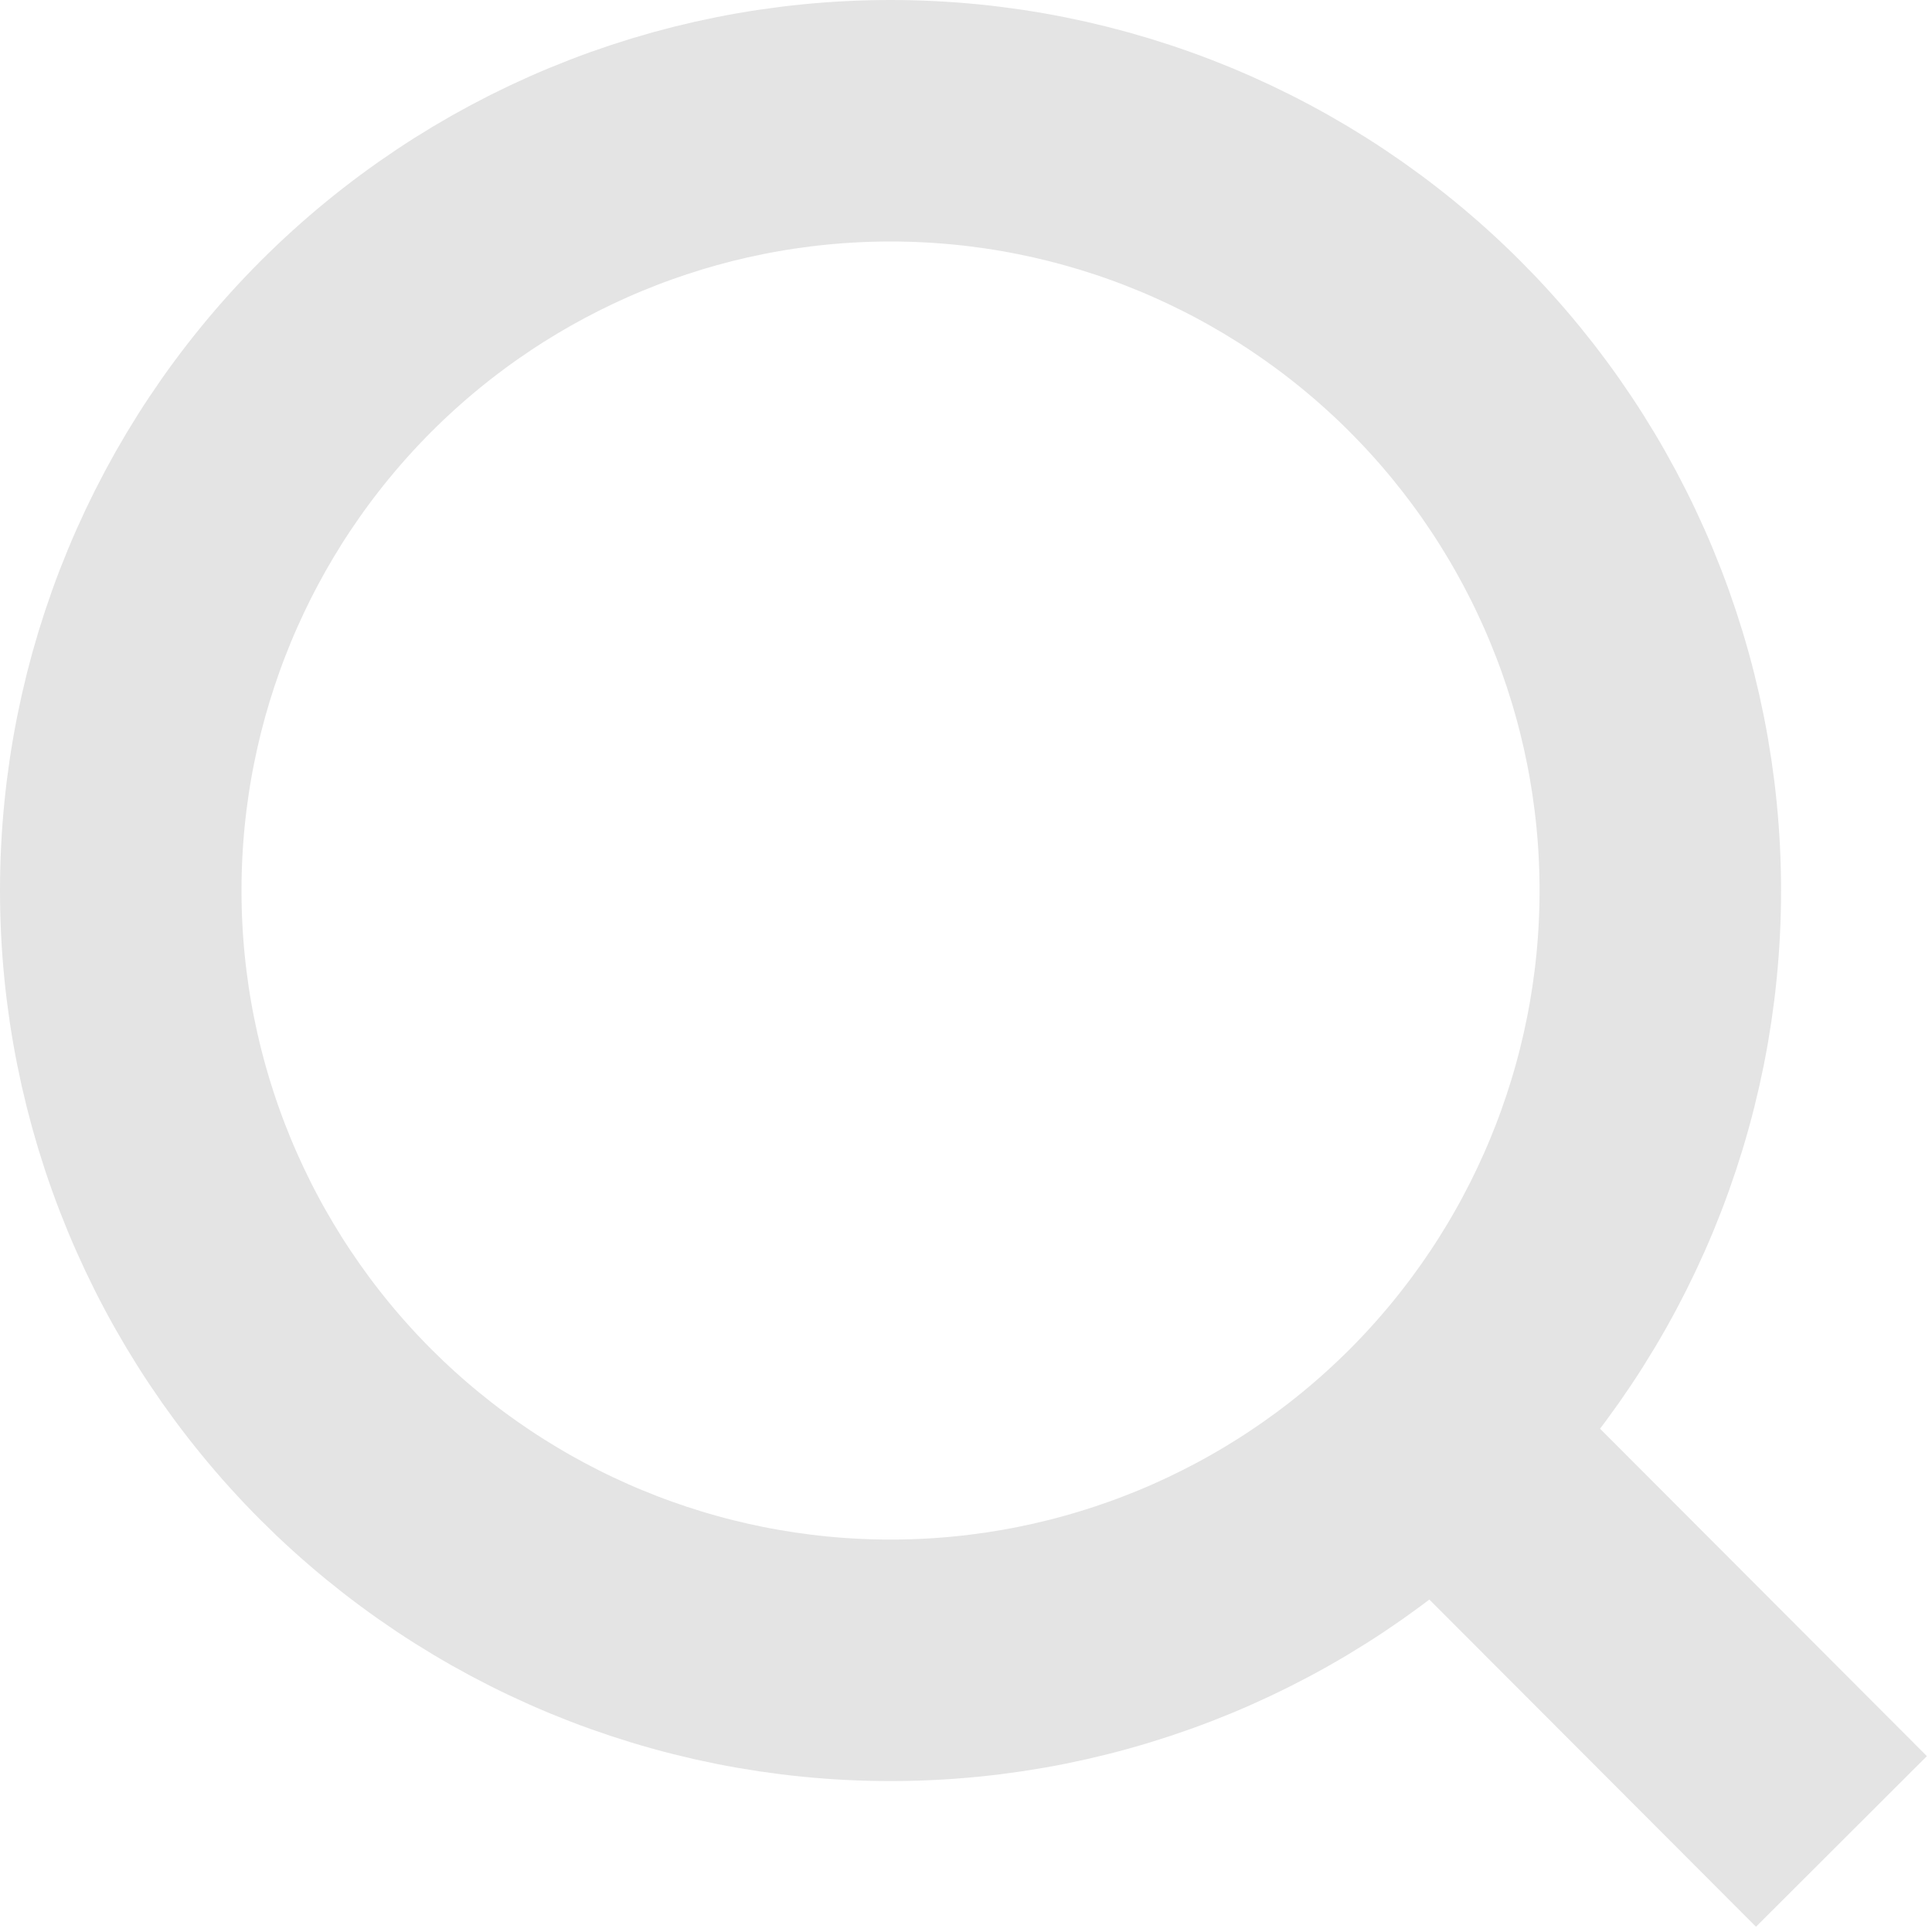
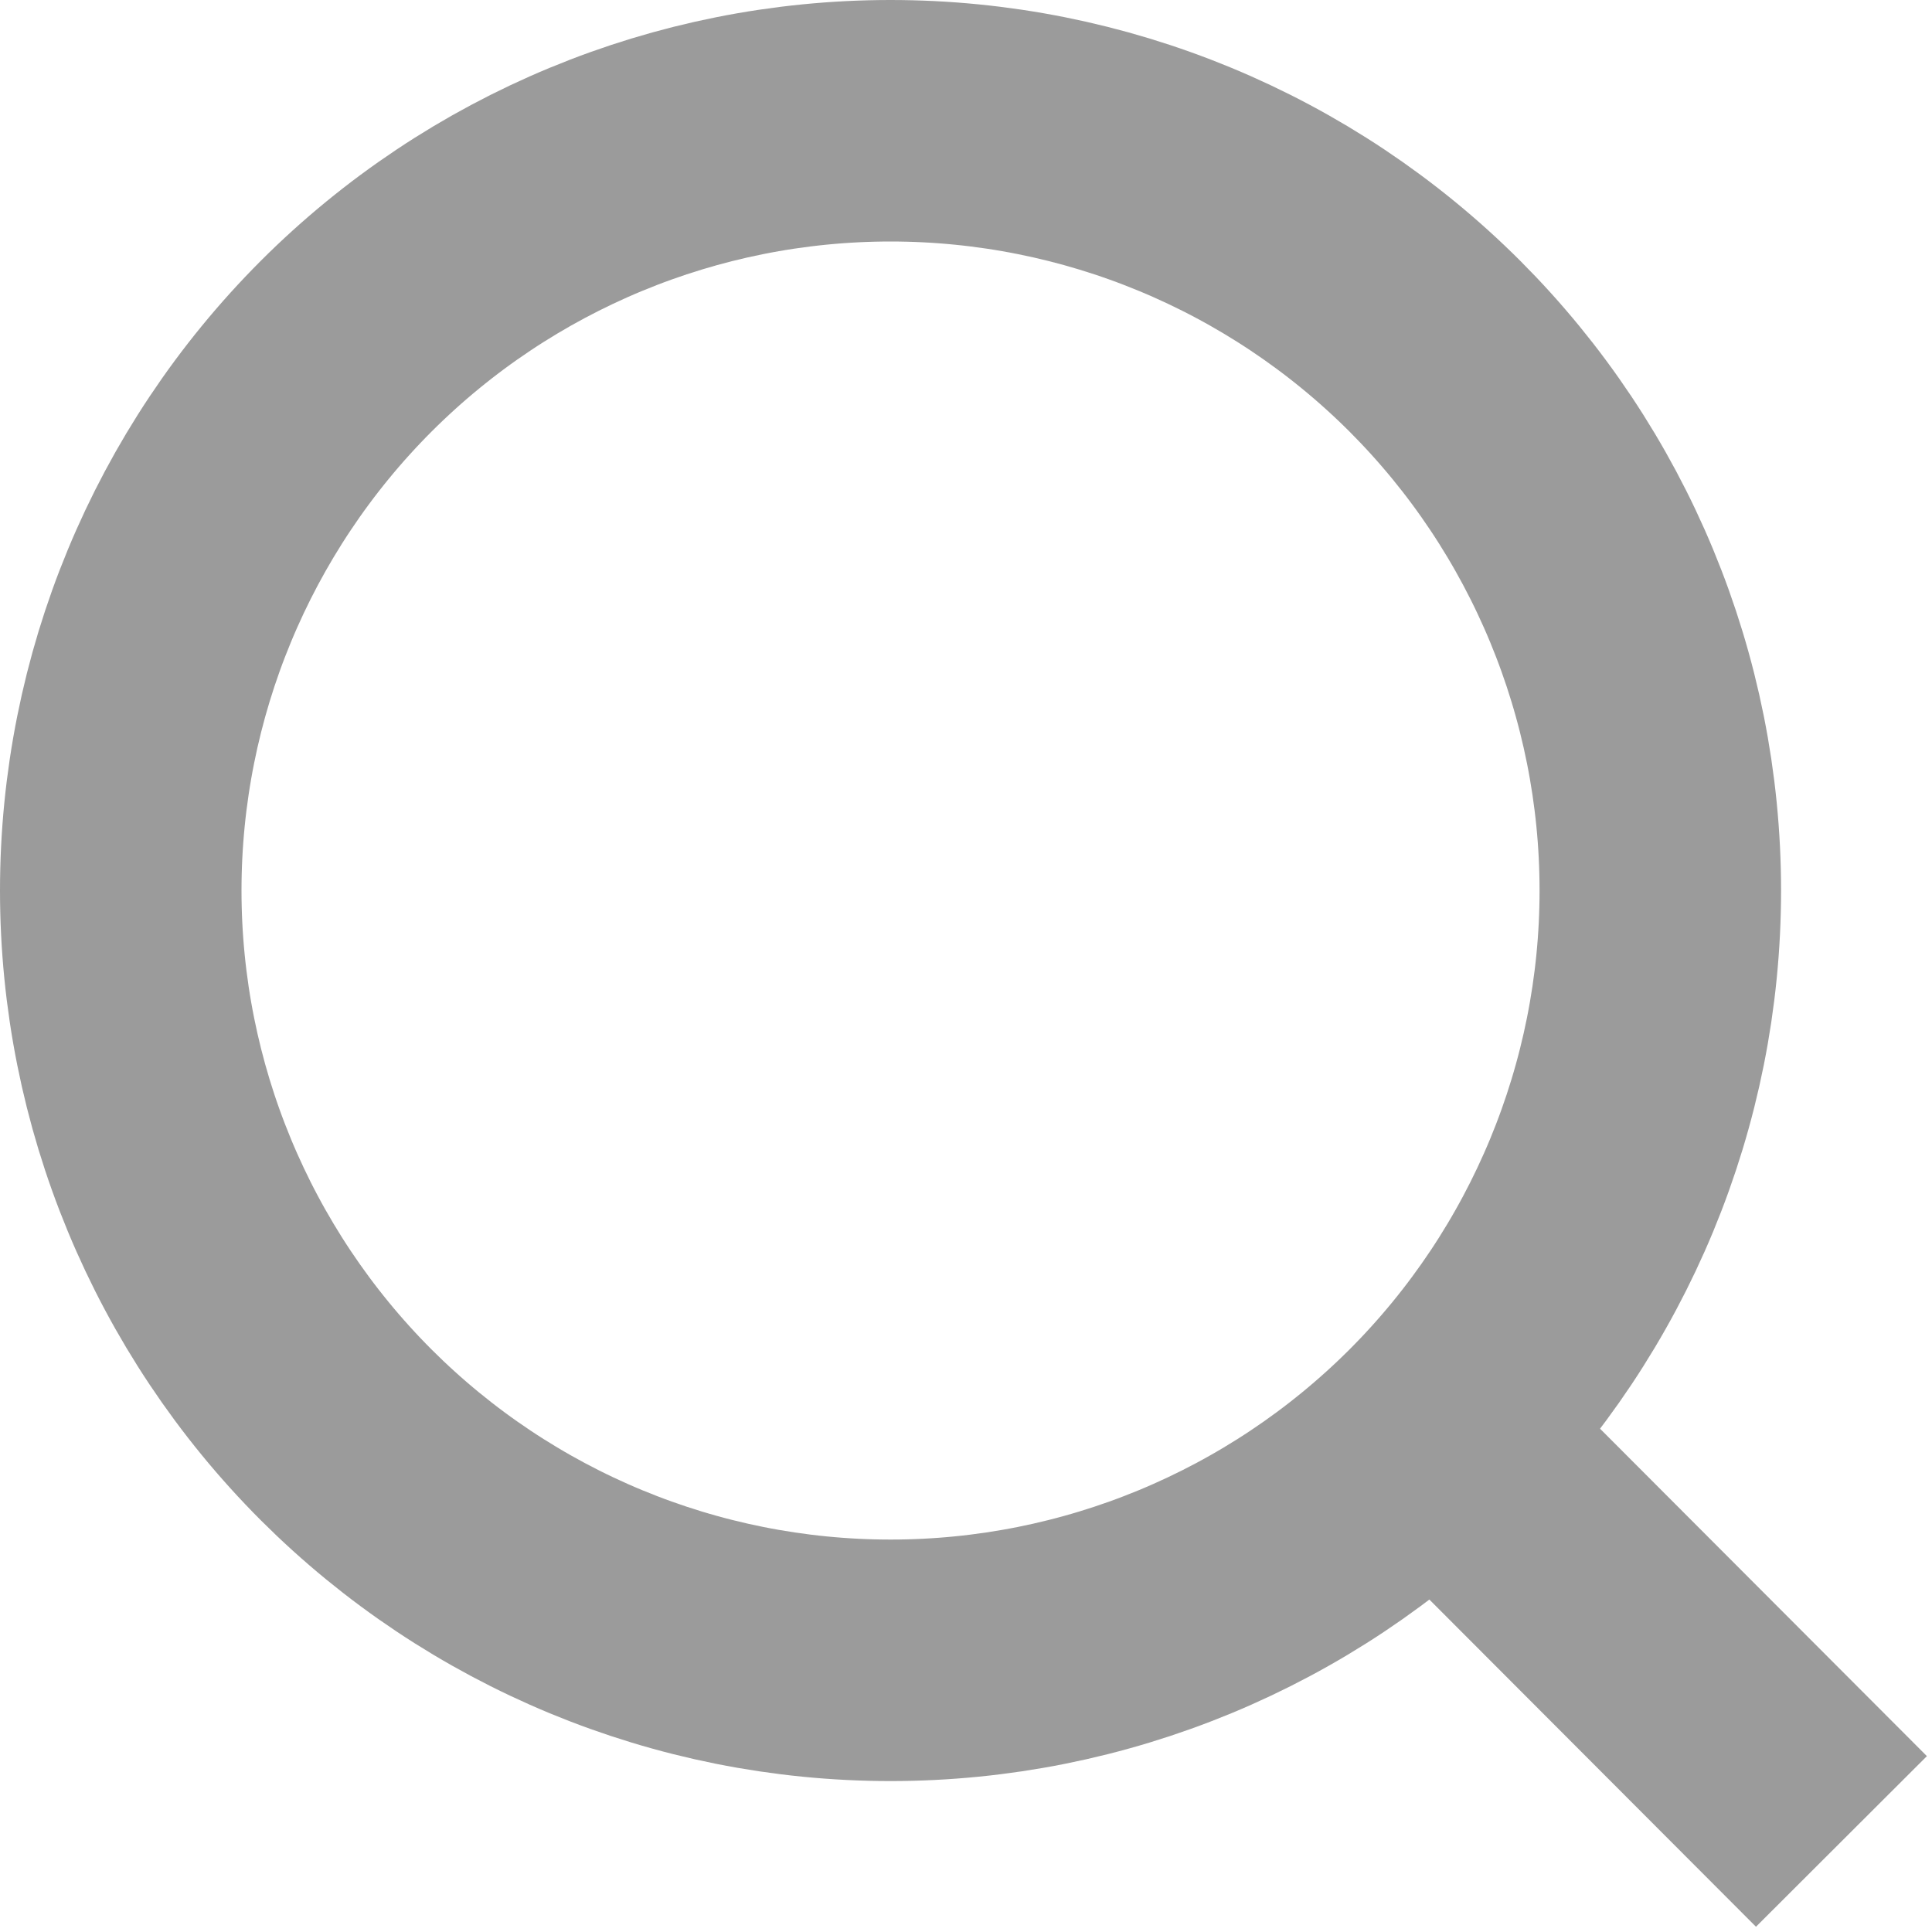
<svg xmlns="http://www.w3.org/2000/svg" width="16" height="16" viewBox="0 0 16 16" fill="none">
-   <path d="M15.25 15.25L11.886 11.88L15.25 15.25ZM13.75 7.375C13.75 9.066 13.078 10.687 11.883 11.883C10.687 13.078 9.066 13.75 7.375 13.75C5.684 13.75 4.063 13.078 2.867 11.883C1.672 10.687 1 9.066 1 7.375C1 5.684 1.672 4.063 2.867 2.867C4.063 1.672 5.684 1 7.375 1C9.066 1 10.687 1.672 11.883 2.867C13.078 4.063 13.75 5.684 13.75 7.375V7.375Z" stroke="#E4E4E4" stroke-width="2" stroke-linecap="round" />
+   <path d="M15.25 15.25L11.886 11.88L15.25 15.25ZM13.75 7.375C13.75 9.066 13.078 10.687 11.883 11.883C10.687 13.078 9.066 13.75 7.375 13.75C5.684 13.75 4.063 13.078 2.867 11.883C1.672 10.687 1 9.066 1 7.375C1 5.684 1.672 4.063 2.867 2.867C4.063 1.672 5.684 1 7.375 1C9.066 1 10.687 1.672 11.883 2.867C13.078 4.063 13.75 5.684 13.75 7.375V7.375Z" stroke="#9B9B9B" stroke-width="2" stroke-linecap="round" />
</svg>
